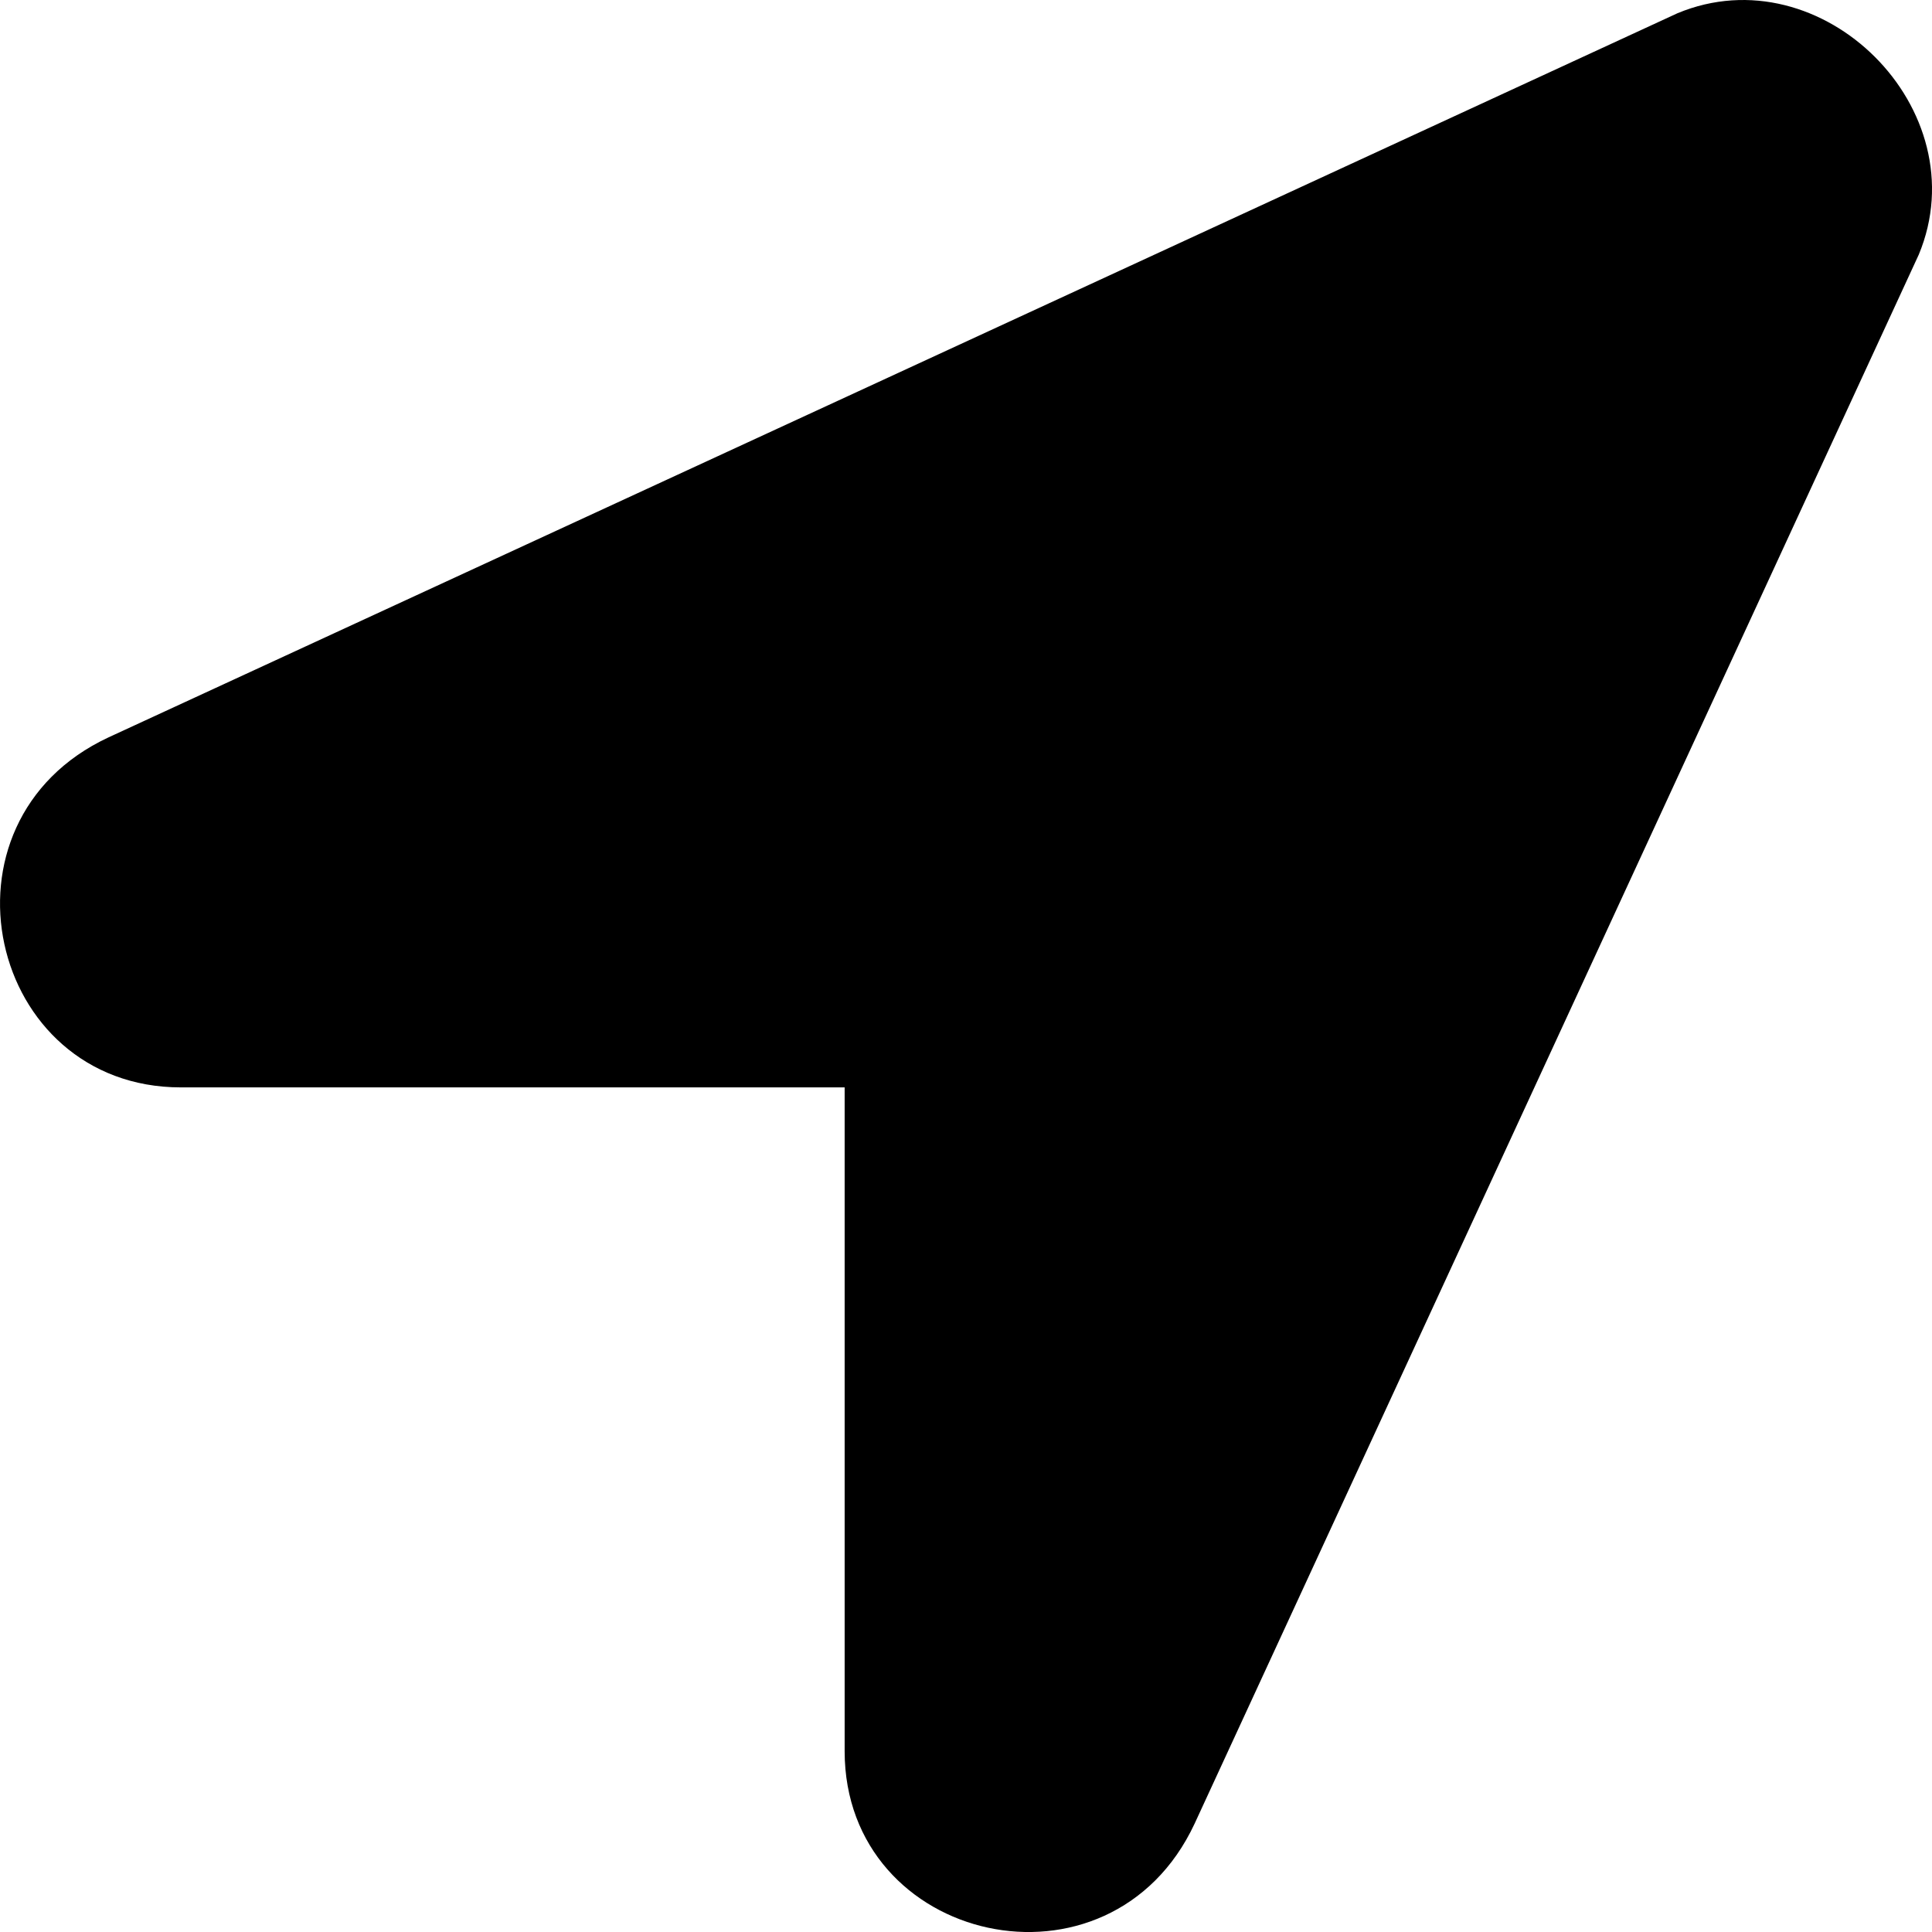
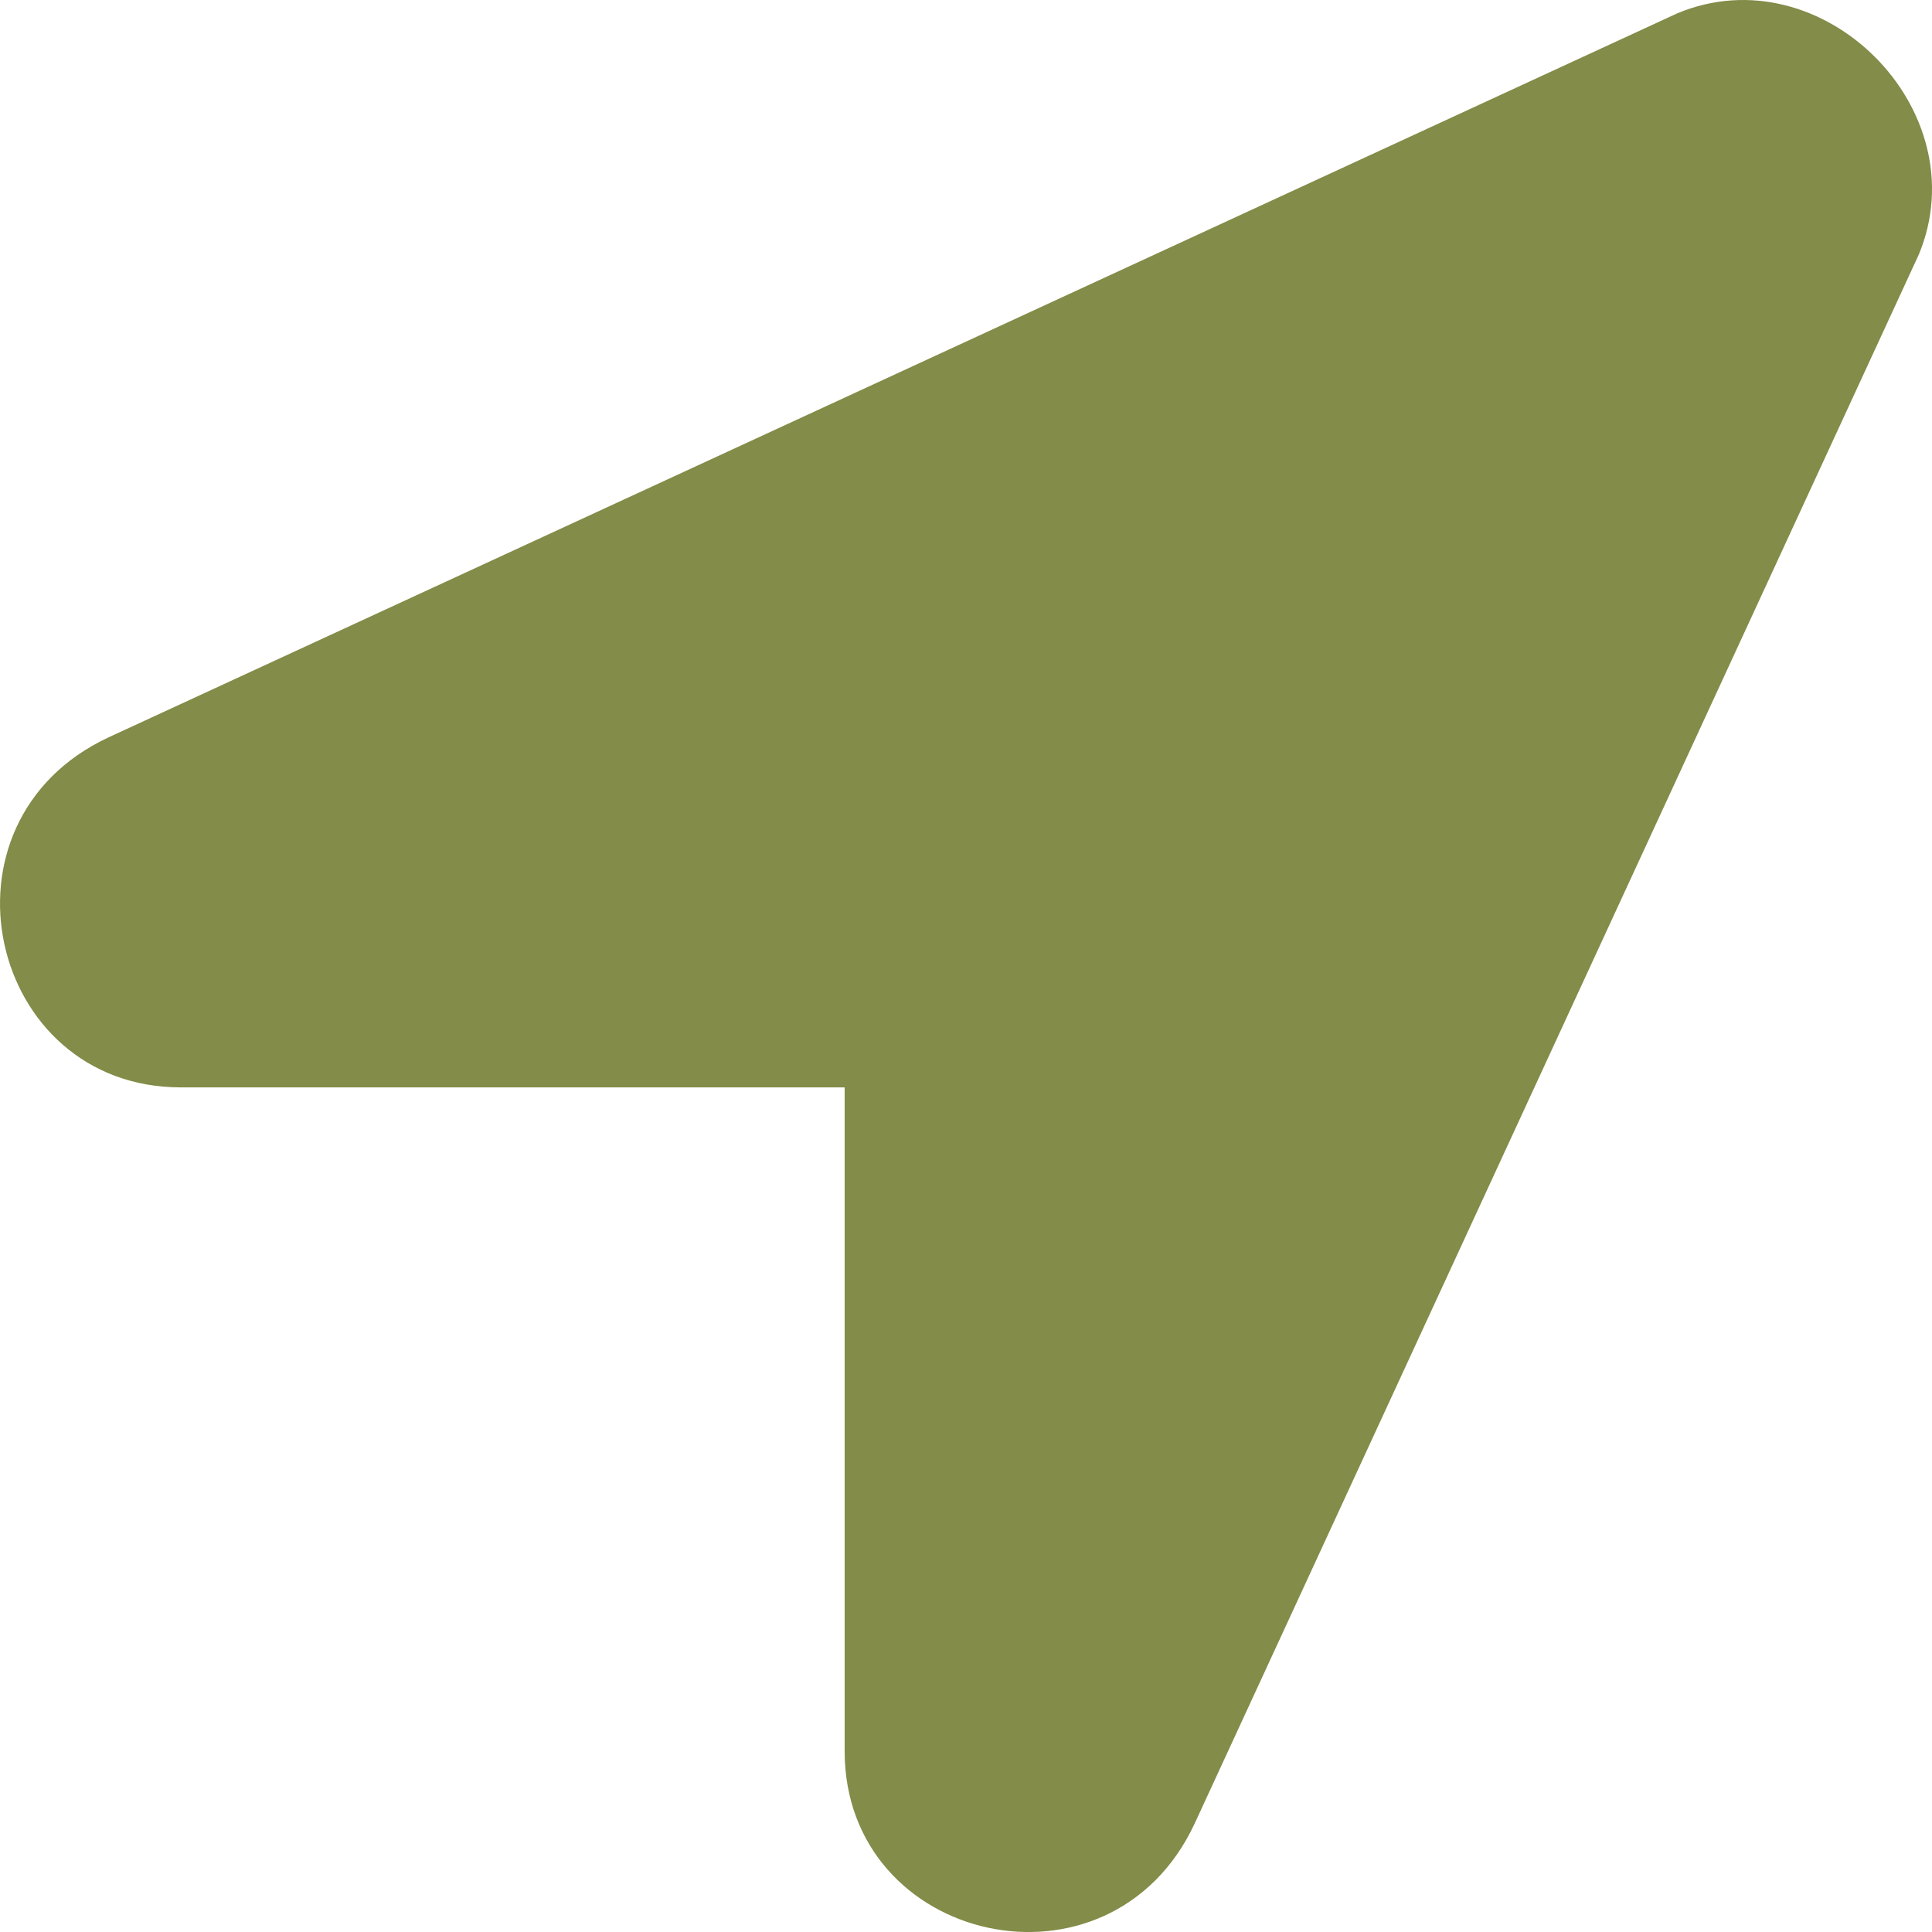
<svg xmlns="http://www.w3.org/2000/svg" aria-hidden="true" class="e-font-icon-svg e-fas-location-arrow" viewBox="0 0 512 512">
-   <path d="M444.52 3.52L28.74 195.42c-47.97 22.39-31.98 92.75 19.19 92.75h175.91v175.91c0 51.17 70.36 67.17 92.75 19.19l191.9-415.78c15.99-38.39-25.59-79.97-63.97-63.97z" />
+   <path fill="#838c48" d="M444.52 3.52L28.74 195.42c-47.97 22.39-31.98 92.75 19.19 92.75h175.91v175.91c0 51.17 70.36 67.17 92.75 19.19l191.9-415.78c15.99-38.39-25.59-79.97-63.97-63.97z" />
</svg>
